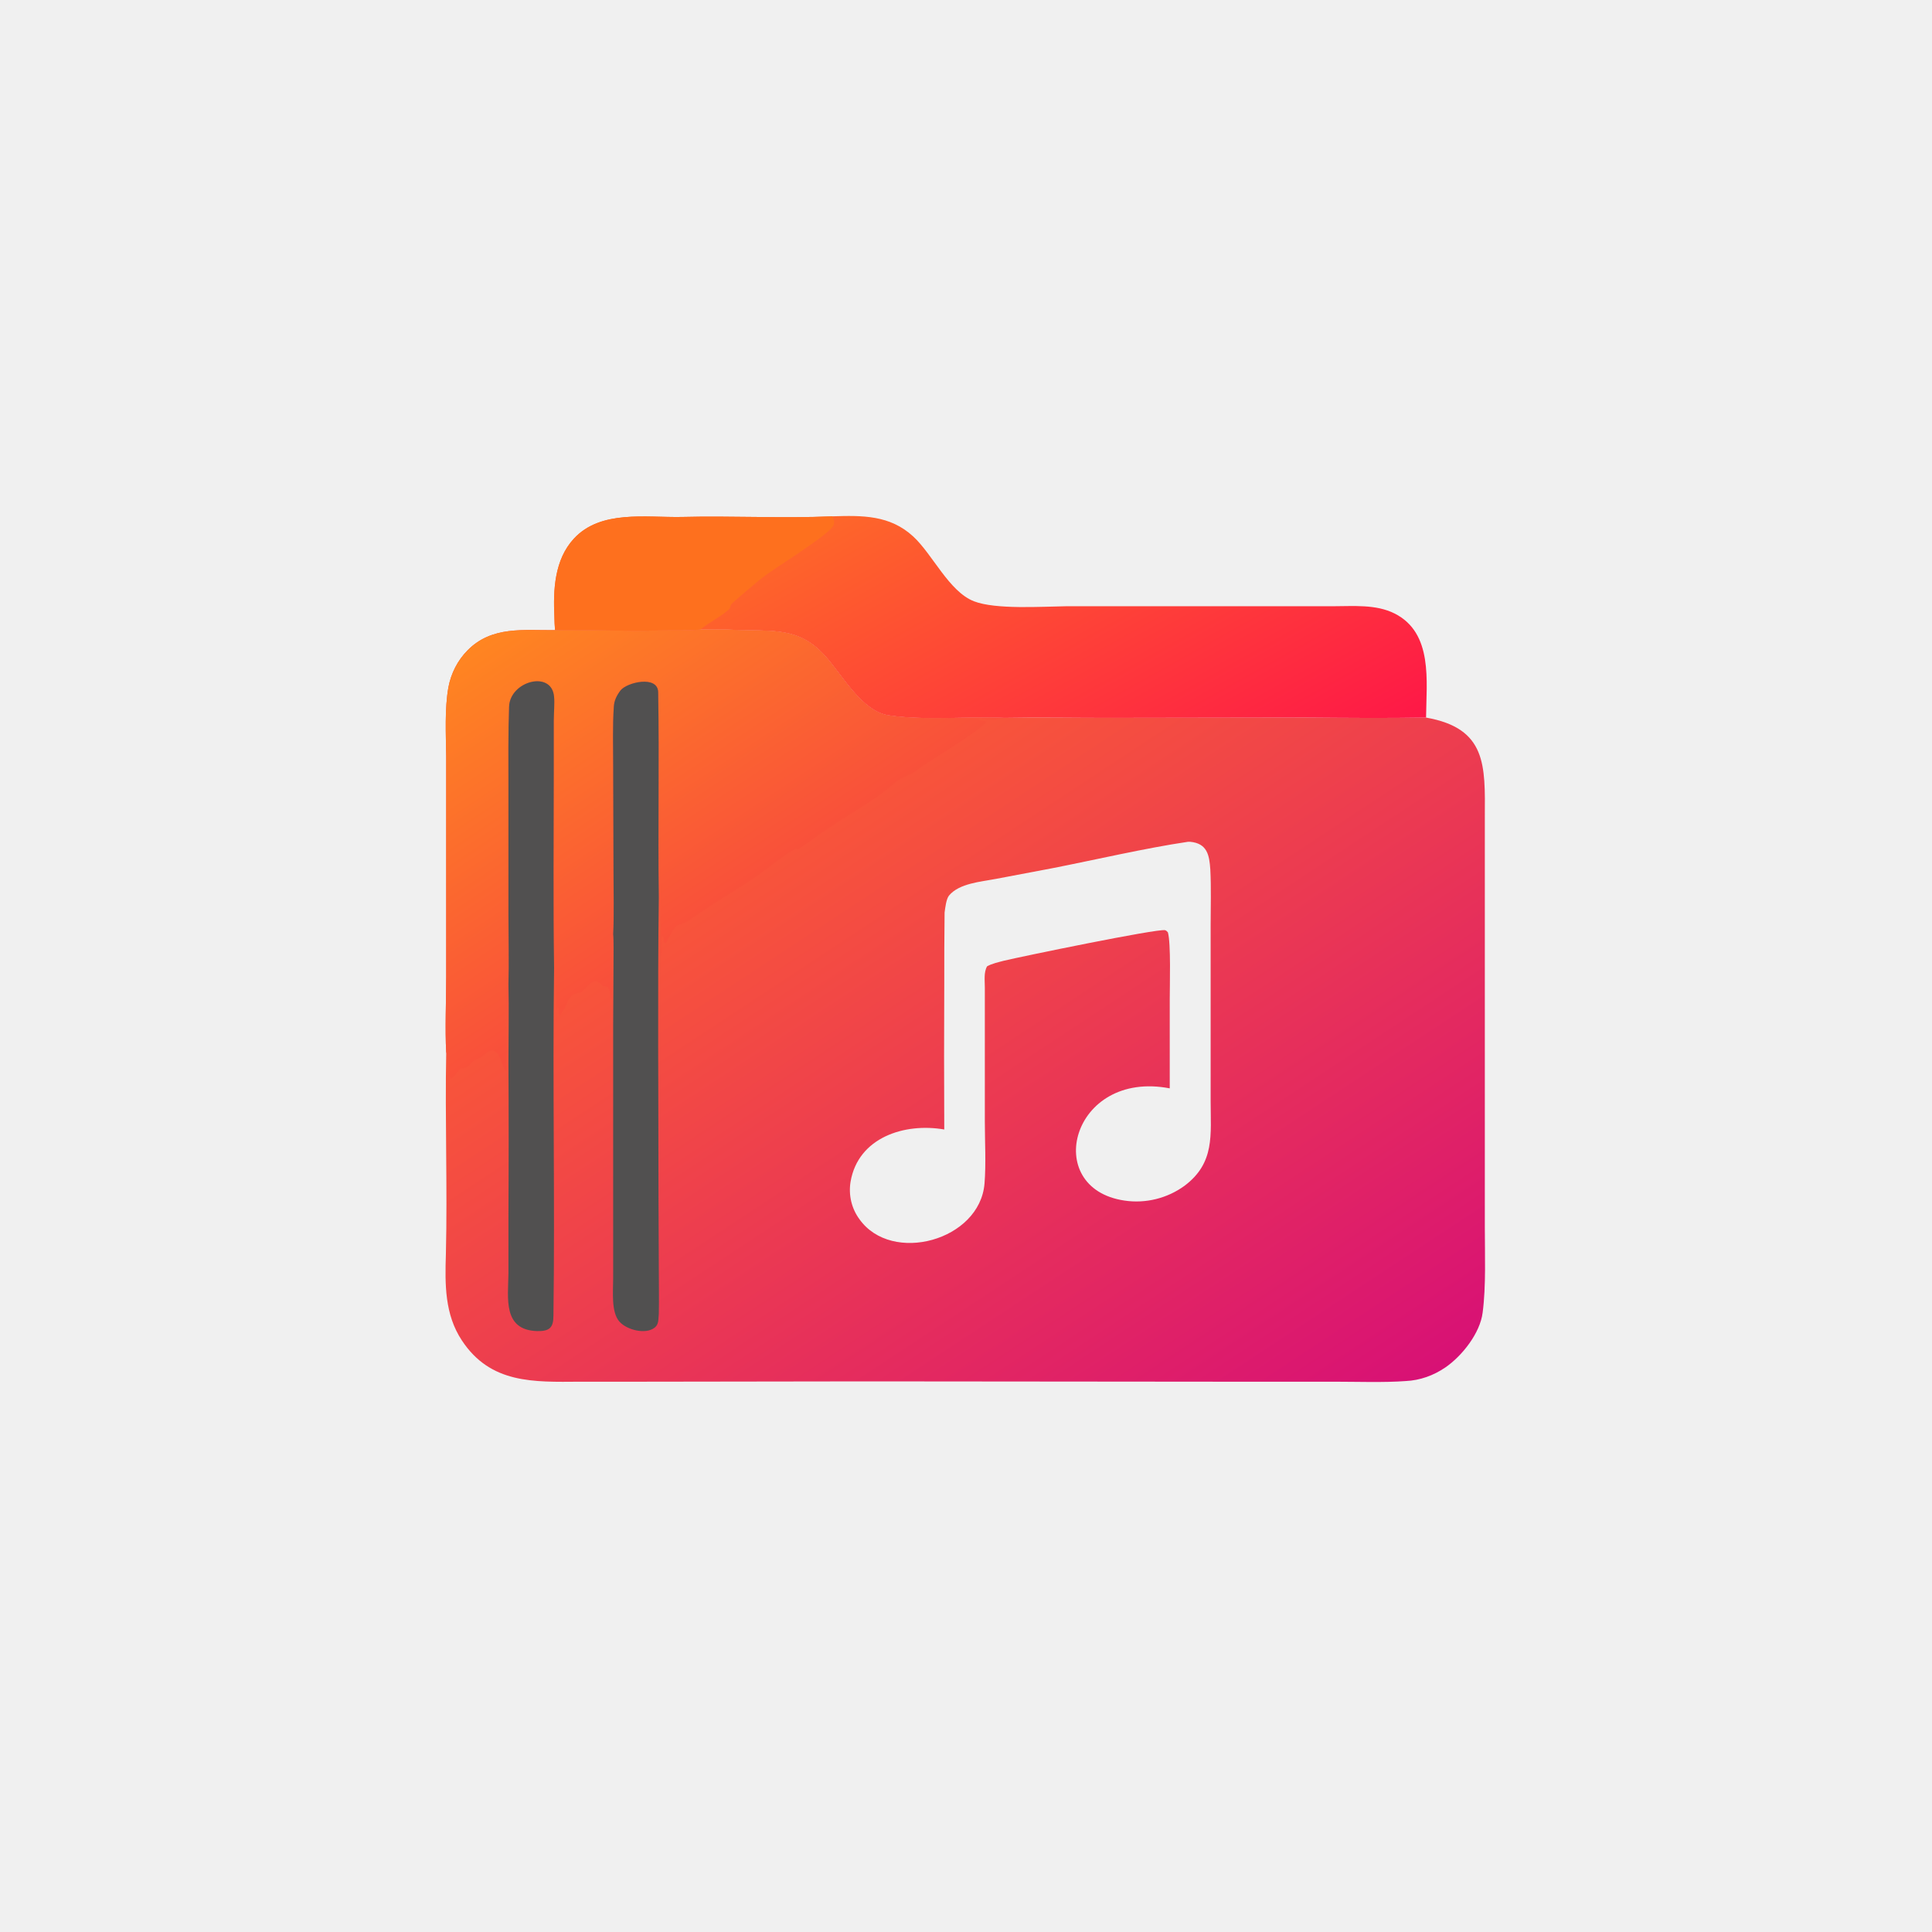
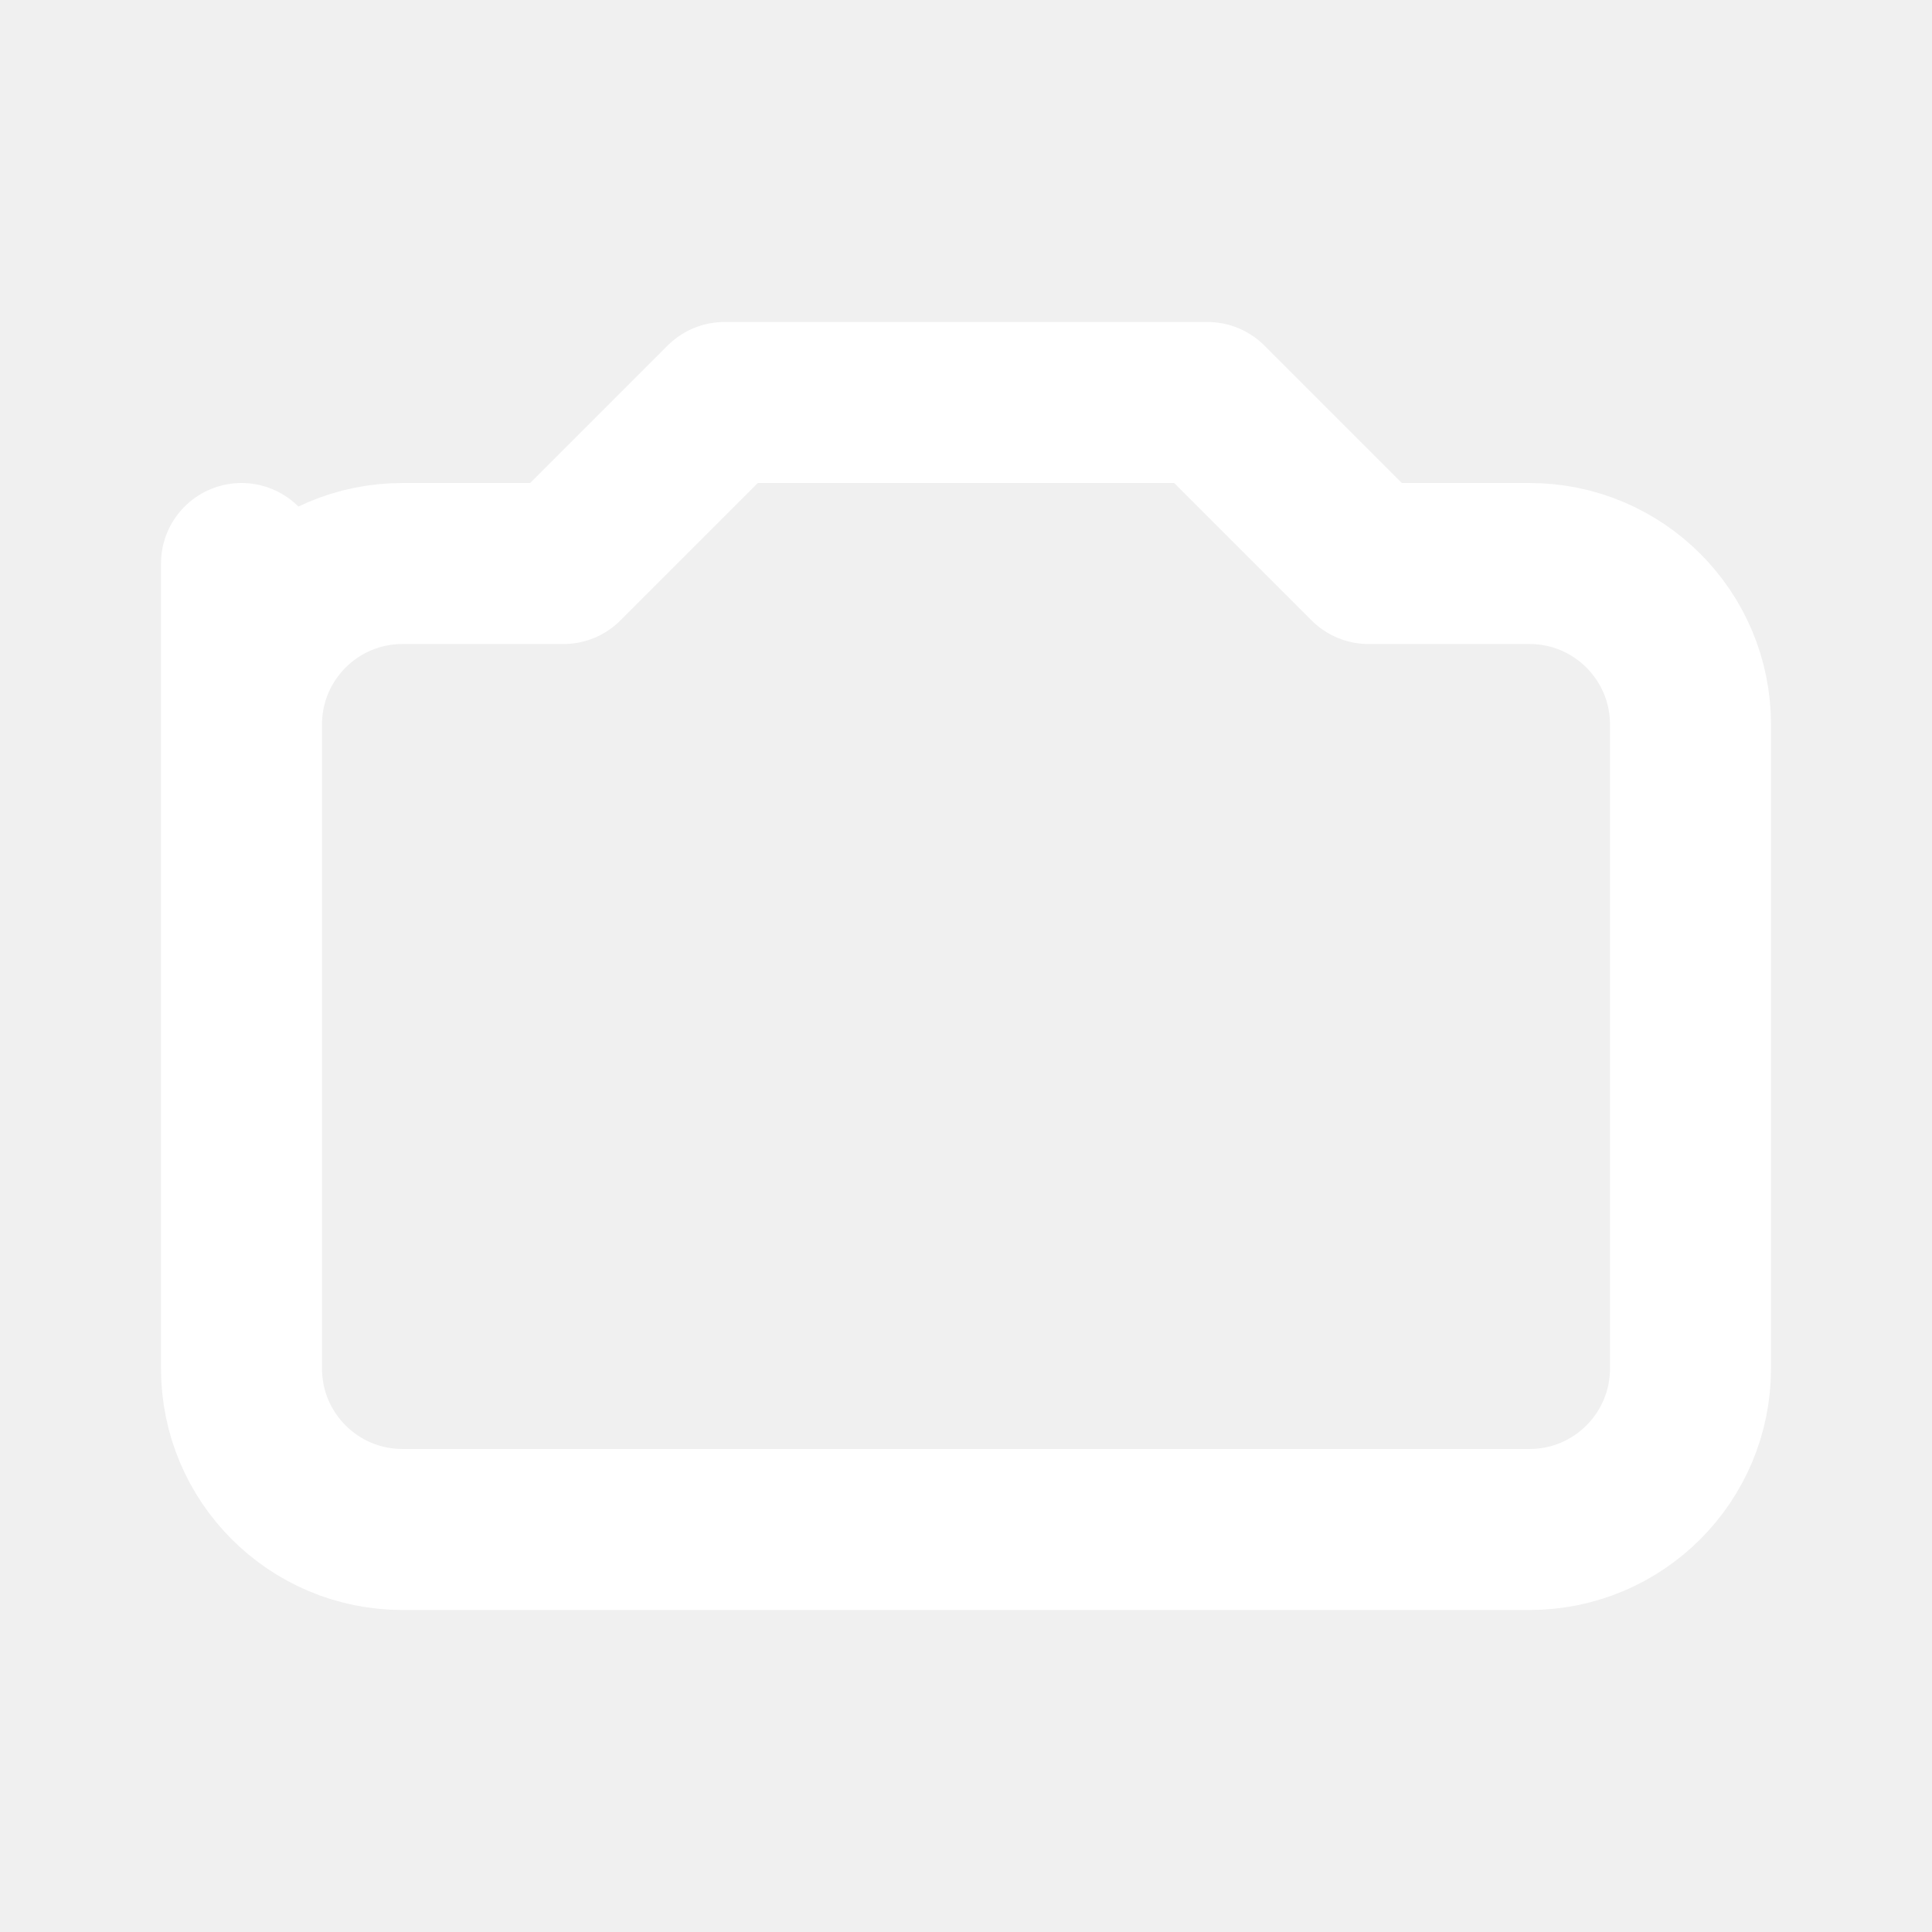
- <svg xmlns="http://www.w3.org/2000/svg" width="24px" height="24px" viewBox="0 0 24 24" version="1.1">
-   <defs>
-     <linearGradient id="linear0" gradientUnits="userSpaceOnUse" x1="533.584" y1="532.976" x2="818.062" y2="964.683" gradientTransform="matrix(0.0191388,0,0,0.0191388,0,0)">
-       <stop offset="0" style="stop-color:rgb(97.255%,33.333%,22.745%);stop-opacity:1;" />
-       <stop offset="1" style="stop-color:rgb(84.706%,6.667%,45.882%);stop-opacity:1;" />
-     </linearGradient>
-     <linearGradient id="linear1" gradientUnits="userSpaceOnUse" x1="341.784" y1="396.751" x2="475.112" y2="597.286" gradientTransform="matrix(0.0191388,0,0,0.0191388,0,0)">
-       <stop offset="0" style="stop-color:rgb(100%,52.157%,12.941%);stop-opacity:1;" />
-       <stop offset="1" style="stop-color:rgb(97.255%,30.196%,23.529%);stop-opacity:1;" />
-     </linearGradient>
-     <linearGradient id="linear2" gradientUnits="userSpaceOnUse" x1="621.362" y1="291.412" x2="766.888" y2="551.887" gradientTransform="matrix(0.0191388,0,0,0.0191388,0,0)">
-       <stop offset="0" style="stop-color:rgb(99.608%,40%,16.471%);stop-opacity:1;" />
-       <stop offset="1" style="stop-color:rgb(99.608%,9.412%,27.843%);stop-opacity:1;" />
-     </linearGradient>
-   </defs>
-   <g id="surface1">
-     <path style=" stroke:none;fill-rule:nonzero;fill:url(#linear0);" d="M 8.699 7.82 C 8.836 7.824 8.977 7.816 9.113 7.824 C 9.57 7.848 9.914 7.773 10.25 8.148 C 10.465 8.387 10.707 8.84 11.043 8.887 C 11.492 8.953 12.016 8.898 12.477 8.918 C 12.887 8.91 13.328 8.918 13.738 8.918 L 16.23 8.914 C 16.723 8.918 17.227 8.922 17.715 8.914 C 18.469 9.047 18.449 9.508 18.445 10.148 L 18.445 15.246 C 18.445 15.578 18.461 15.98 18.418 16.305 C 18.387 16.559 18.164 16.844 17.953 16.988 C 17.809 17.086 17.641 17.148 17.461 17.156 C 17.195 17.176 16.859 17.164 16.586 17.164 L 15.258 17.164 L 10.766 17.16 L 7.914 17.164 L 7.203 17.164 C 6.629 17.168 6.094 17.191 5.738 16.652 C 5.523 16.328 5.527 15.953 5.539 15.578 C 5.559 14.746 5.527 13.906 5.543 13.074 C 5.527 12.781 5.543 12.43 5.543 12.133 L 5.543 9.391 C 5.539 9.121 5.523 8.805 5.57 8.539 C 5.602 8.367 5.684 8.203 5.809 8.078 C 6.109 7.773 6.508 7.832 6.895 7.828 C 7.312 7.82 7.754 7.844 8.172 7.832 C 8.328 7.828 8.547 7.836 8.699 7.82 Z M 11.73 14.031 C 11.238 13.945 10.66 14.129 10.566 14.68 C 10.539 14.844 10.578 15.012 10.676 15.145 C 11.078 15.711 12.172 15.41 12.23 14.703 C 12.25 14.461 12.234 14.176 12.234 13.934 L 12.234 12.27 C 12.234 12.184 12.219 12.078 12.262 12.004 C 12.324 11.969 12.402 11.953 12.473 11.934 C 12.684 11.883 14.371 11.535 14.473 11.555 C 14.492 11.562 14.492 11.566 14.508 11.582 C 14.547 11.719 14.531 12.238 14.531 12.41 L 14.531 13.52 C 13.309 13.285 12.93 14.762 13.969 14.914 C 14.23 14.953 14.5 14.887 14.715 14.73 C 15.094 14.445 15.039 14.098 15.039 13.676 L 15.039 11.496 C 15.039 11.262 15.047 11.031 15.035 10.801 C 15.023 10.621 14.996 10.477 14.785 10.457 C 14.777 10.457 14.766 10.457 14.758 10.457 C 14.23 10.535 13.609 10.68 13.074 10.785 L 12.371 10.918 C 12.188 10.953 11.914 10.973 11.789 11.125 C 11.754 11.168 11.742 11.277 11.734 11.336 C 11.73 11.629 11.73 11.93 11.73 12.223 C 11.727 12.824 11.727 13.426 11.73 14.031 Z M 11.73 14.031 " />
-     <path style=" stroke:none;fill-rule:nonzero;fill:url(#linear1);" d="M 8.699 7.82 C 8.836 7.824 8.977 7.816 9.113 7.824 C 9.57 7.848 9.914 7.773 10.25 8.148 C 10.465 8.387 10.707 8.84 11.043 8.887 C 11.492 8.953 12.016 8.898 12.477 8.918 C 12.402 8.938 12.234 8.945 12.16 8.926 L 12.145 8.941 C 12.18 8.945 12.23 8.949 12.254 8.965 C 12.156 9.094 11.531 9.453 11.379 9.574 C 11.324 9.621 11.184 9.664 11.137 9.707 C 10.918 9.902 10.672 10.039 10.426 10.199 C 10.25 10.312 10.086 10.434 9.918 10.547 C 9.914 10.551 9.887 10.543 9.883 10.543 C 9.734 10.625 9.586 10.75 9.445 10.852 C 9.148 11.059 8.836 11.234 8.543 11.445 C 8.496 11.48 8.445 11.477 8.398 11.504 C 8.348 11.562 8.309 11.652 8.27 11.719 L 8.246 11.703 L 8.246 11.68 C 8.242 11.656 8.242 11.652 8.234 11.629 L 8.219 11.629 C 8.211 11.695 8.223 11.848 8.207 11.879 C 8.207 11.742 8.227 11.23 8.184 11.145 C 8.172 10.297 8.191 9.445 8.176 8.598 C 8.172 8.387 7.789 8.473 7.707 8.578 C 7.66 8.641 7.629 8.703 7.625 8.781 C 7.609 9.02 7.617 9.27 7.617 9.508 L 7.621 10.824 C 7.621 11.051 7.629 11.387 7.617 11.605 C 7.574 11.672 7.629 12.285 7.594 12.426 C 7.578 12.367 7.578 12.297 7.551 12.262 C 7.52 12.25 7.52 12.25 7.484 12.25 L 7.477 12.238 C 7.445 12.207 7.438 12.195 7.398 12.188 C 7.328 12.191 7.242 12.324 7.215 12.328 C 7.016 12.359 7.082 12.469 6.953 12.617 C 6.922 12.566 6.965 12.535 6.926 12.512 C 6.898 12.559 6.926 12.684 6.91 12.699 C 6.906 12.586 6.922 12.09 6.883 12.023 C 6.871 11.227 6.879 10.414 6.879 9.621 L 6.879 8.957 C 6.879 8.871 6.891 8.734 6.883 8.656 C 6.855 8.32 6.332 8.461 6.324 8.781 C 6.312 9.117 6.316 9.445 6.316 9.777 L 6.316 11.371 C 6.316 11.645 6.324 11.957 6.316 12.227 C 6.246 12.438 6.305 12.863 6.289 13.098 C 6.285 13.164 6.297 13.242 6.285 13.305 C 6.227 13.262 6.223 13.043 6.105 13.051 C 6.062 13.055 6.023 13.098 5.992 13.121 C 5.965 13.148 5.898 13.16 5.879 13.18 C 5.805 13.25 5.828 13.266 5.719 13.273 C 5.688 13.312 5.637 13.387 5.598 13.398 C 5.562 13.305 5.59 13.121 5.543 13.074 C 5.527 12.781 5.543 12.43 5.543 12.133 L 5.543 9.391 C 5.539 9.121 5.523 8.805 5.57 8.539 C 5.602 8.367 5.684 8.203 5.809 8.078 C 6.109 7.773 6.508 7.832 6.895 7.828 C 7.312 7.82 7.754 7.844 8.172 7.832 C 8.328 7.828 8.547 7.836 8.699 7.82 Z M 8.699 7.82 " />
-     <path style=" stroke:none;fill-rule:nonzero;fill:rgb(31.765%,31.373%,31.373%);fill-opacity:1;" d="M 6.316 12.227 C 6.324 11.957 6.316 11.645 6.316 11.371 L 6.316 9.777 C 6.316 9.445 6.312 9.117 6.324 8.781 C 6.332 8.461 6.855 8.32 6.883 8.656 C 6.891 8.734 6.879 8.871 6.879 8.957 L 6.879 9.621 C 6.879 10.414 6.871 11.227 6.883 12.023 C 6.863 13.461 6.895 14.902 6.875 16.344 C 6.875 16.496 6.824 16.539 6.668 16.535 C 6.246 16.52 6.312 16.129 6.316 15.824 L 6.316 15.109 C 6.32 14.469 6.32 13.832 6.316 13.195 C 6.316 12.883 6.324 12.535 6.316 12.227 Z M 6.316 12.227 " />
-     <path style=" stroke:none;fill-rule:nonzero;fill:rgb(31.765%,31.373%,31.373%);fill-opacity:1;" d="M 7.617 11.605 C 7.629 11.387 7.621 11.051 7.621 10.824 L 7.617 9.508 C 7.617 9.27 7.609 9.02 7.625 8.781 C 7.629 8.703 7.66 8.641 7.707 8.578 C 7.789 8.473 8.172 8.387 8.176 8.598 C 8.191 9.445 8.172 10.297 8.184 11.145 C 8.168 12.371 8.18 13.637 8.18 14.863 L 8.184 15.785 C 8.184 15.961 8.188 16.141 8.184 16.32 C 8.176 16.383 8.188 16.449 8.133 16.492 C 8.02 16.582 7.785 16.52 7.695 16.418 C 7.59 16.301 7.617 16.039 7.617 15.883 L 7.617 12.742 L 7.621 11.965 C 7.621 11.883 7.625 11.672 7.617 11.605 Z M 7.617 11.605 " />
-     <path style=" stroke:none;fill-rule:nonzero;fill:url(#linear2);" d="M 10.34 6.414 C 10.715 6.402 11.055 6.398 11.344 6.664 C 11.586 6.887 11.789 7.348 12.098 7.469 C 12.367 7.574 12.941 7.535 13.242 7.531 L 16.555 7.531 C 16.812 7.531 17.09 7.504 17.324 7.621 C 17.805 7.863 17.719 8.465 17.715 8.914 C 17.227 8.922 16.723 8.918 16.23 8.914 L 13.738 8.918 C 13.328 8.918 12.887 8.91 12.477 8.918 C 12.016 8.898 11.492 8.953 11.043 8.887 C 10.707 8.84 10.465 8.387 10.25 8.148 C 9.914 7.773 9.57 7.848 9.113 7.824 C 8.977 7.816 8.836 7.824 8.699 7.82 C 8.547 7.836 8.328 7.828 8.172 7.832 C 7.754 7.844 7.312 7.82 6.895 7.828 C 6.891 7.773 6.887 7.719 6.887 7.66 C 6.871 7.328 6.887 6.953 7.129 6.691 C 7.461 6.332 8.02 6.43 8.465 6.422 C 9.086 6.406 9.719 6.441 10.34 6.414 Z M 10.34 6.414 " />
-     <path style=" stroke:none;fill-rule:nonzero;fill:rgb(99.608%,43.922%,11.765%);fill-opacity:1;" d="M 6.895 7.828 C 6.891 7.773 6.887 7.719 6.887 7.66 C 6.871 7.328 6.887 6.953 7.129 6.691 C 7.461 6.332 8.02 6.43 8.465 6.422 C 9.086 6.406 9.719 6.441 10.34 6.414 C 10.355 6.453 10.371 6.48 10.355 6.523 C 10.324 6.629 9.613 7.062 9.477 7.172 C 9.441 7.195 9.102 7.484 9.086 7.504 C 9.066 7.527 9.082 7.547 9.051 7.574 C 8.945 7.668 8.809 7.73 8.699 7.82 C 8.547 7.836 8.328 7.828 8.172 7.832 C 7.754 7.844 7.312 7.82 6.895 7.828 Z M 6.895 7.828 " />
-   </g>
+ <svg xmlns="http://www.w3.org/2000/svg" width="24" height="24" viewBox="0 0 24 24" fill="none">
+   <path d="M3 7v10a2 2 0 002 2h14a2 2 0 002-2V9a2 2 0 00-2-2h-2l-2-2H9L7 7H5a2 2 0 00-2 2z" stroke="#FFFFFF" stroke-width="2" stroke-linecap="round" stroke-linejoin="round" />
</svg>
